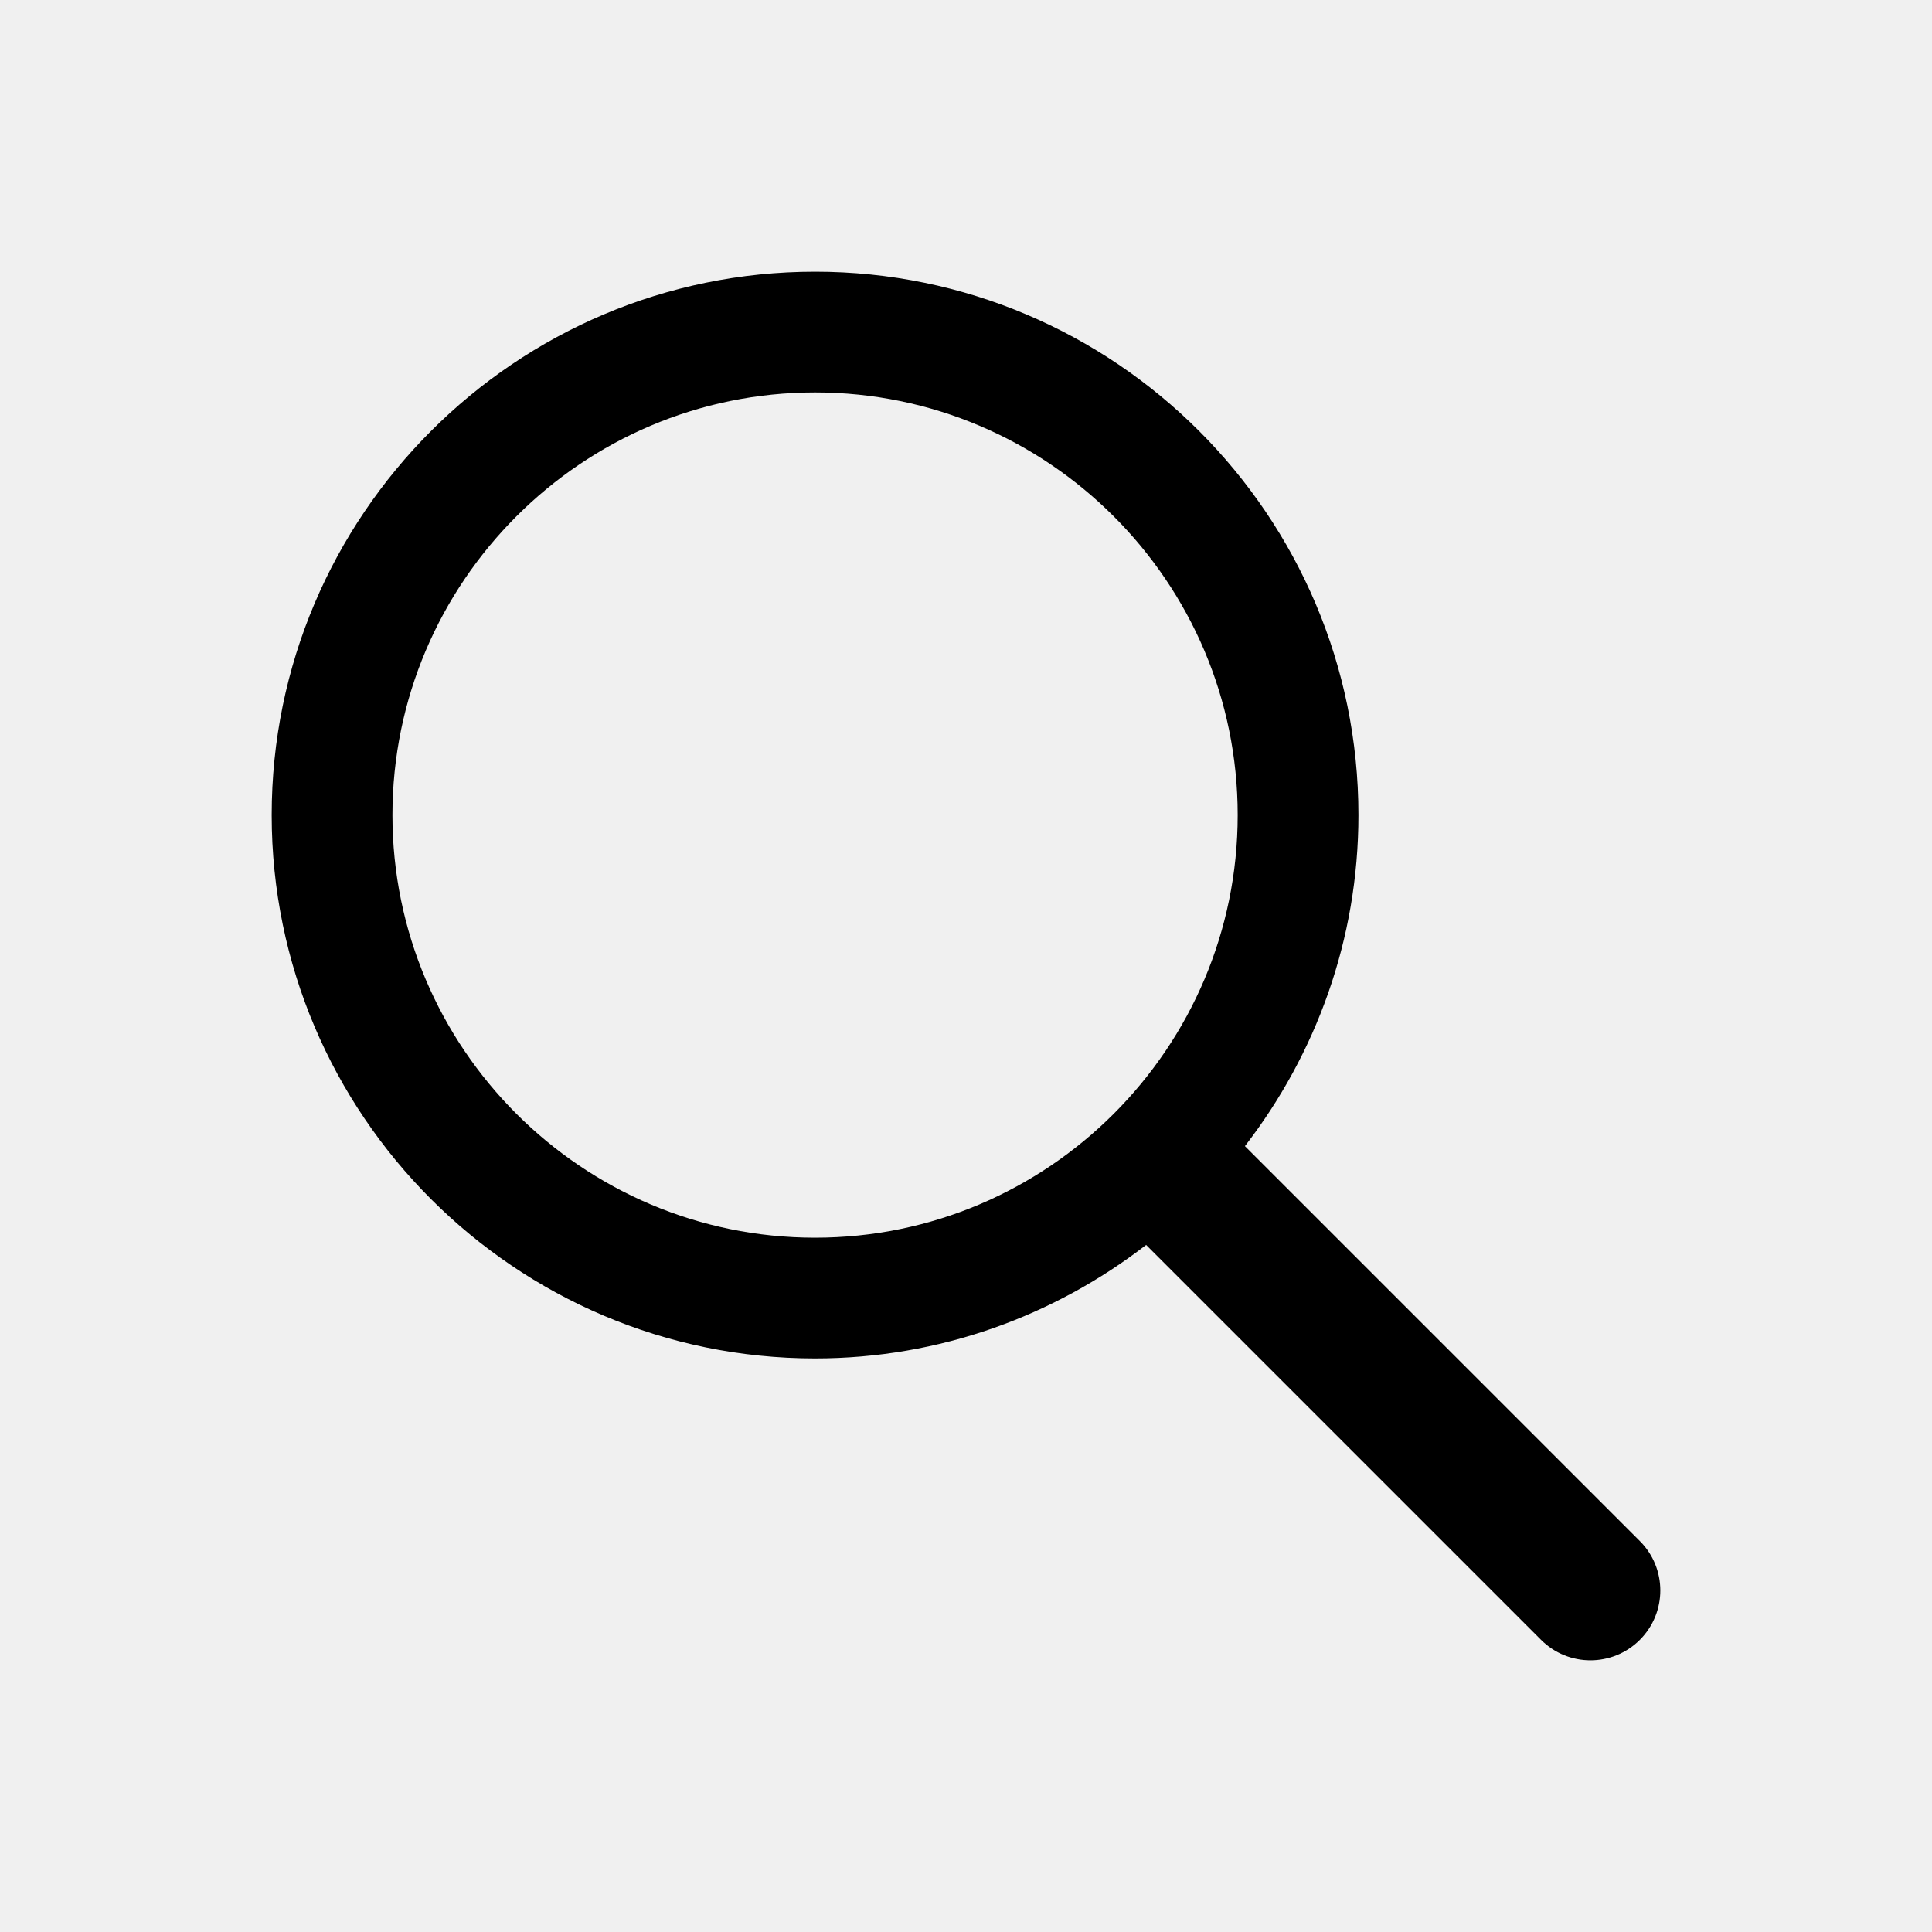
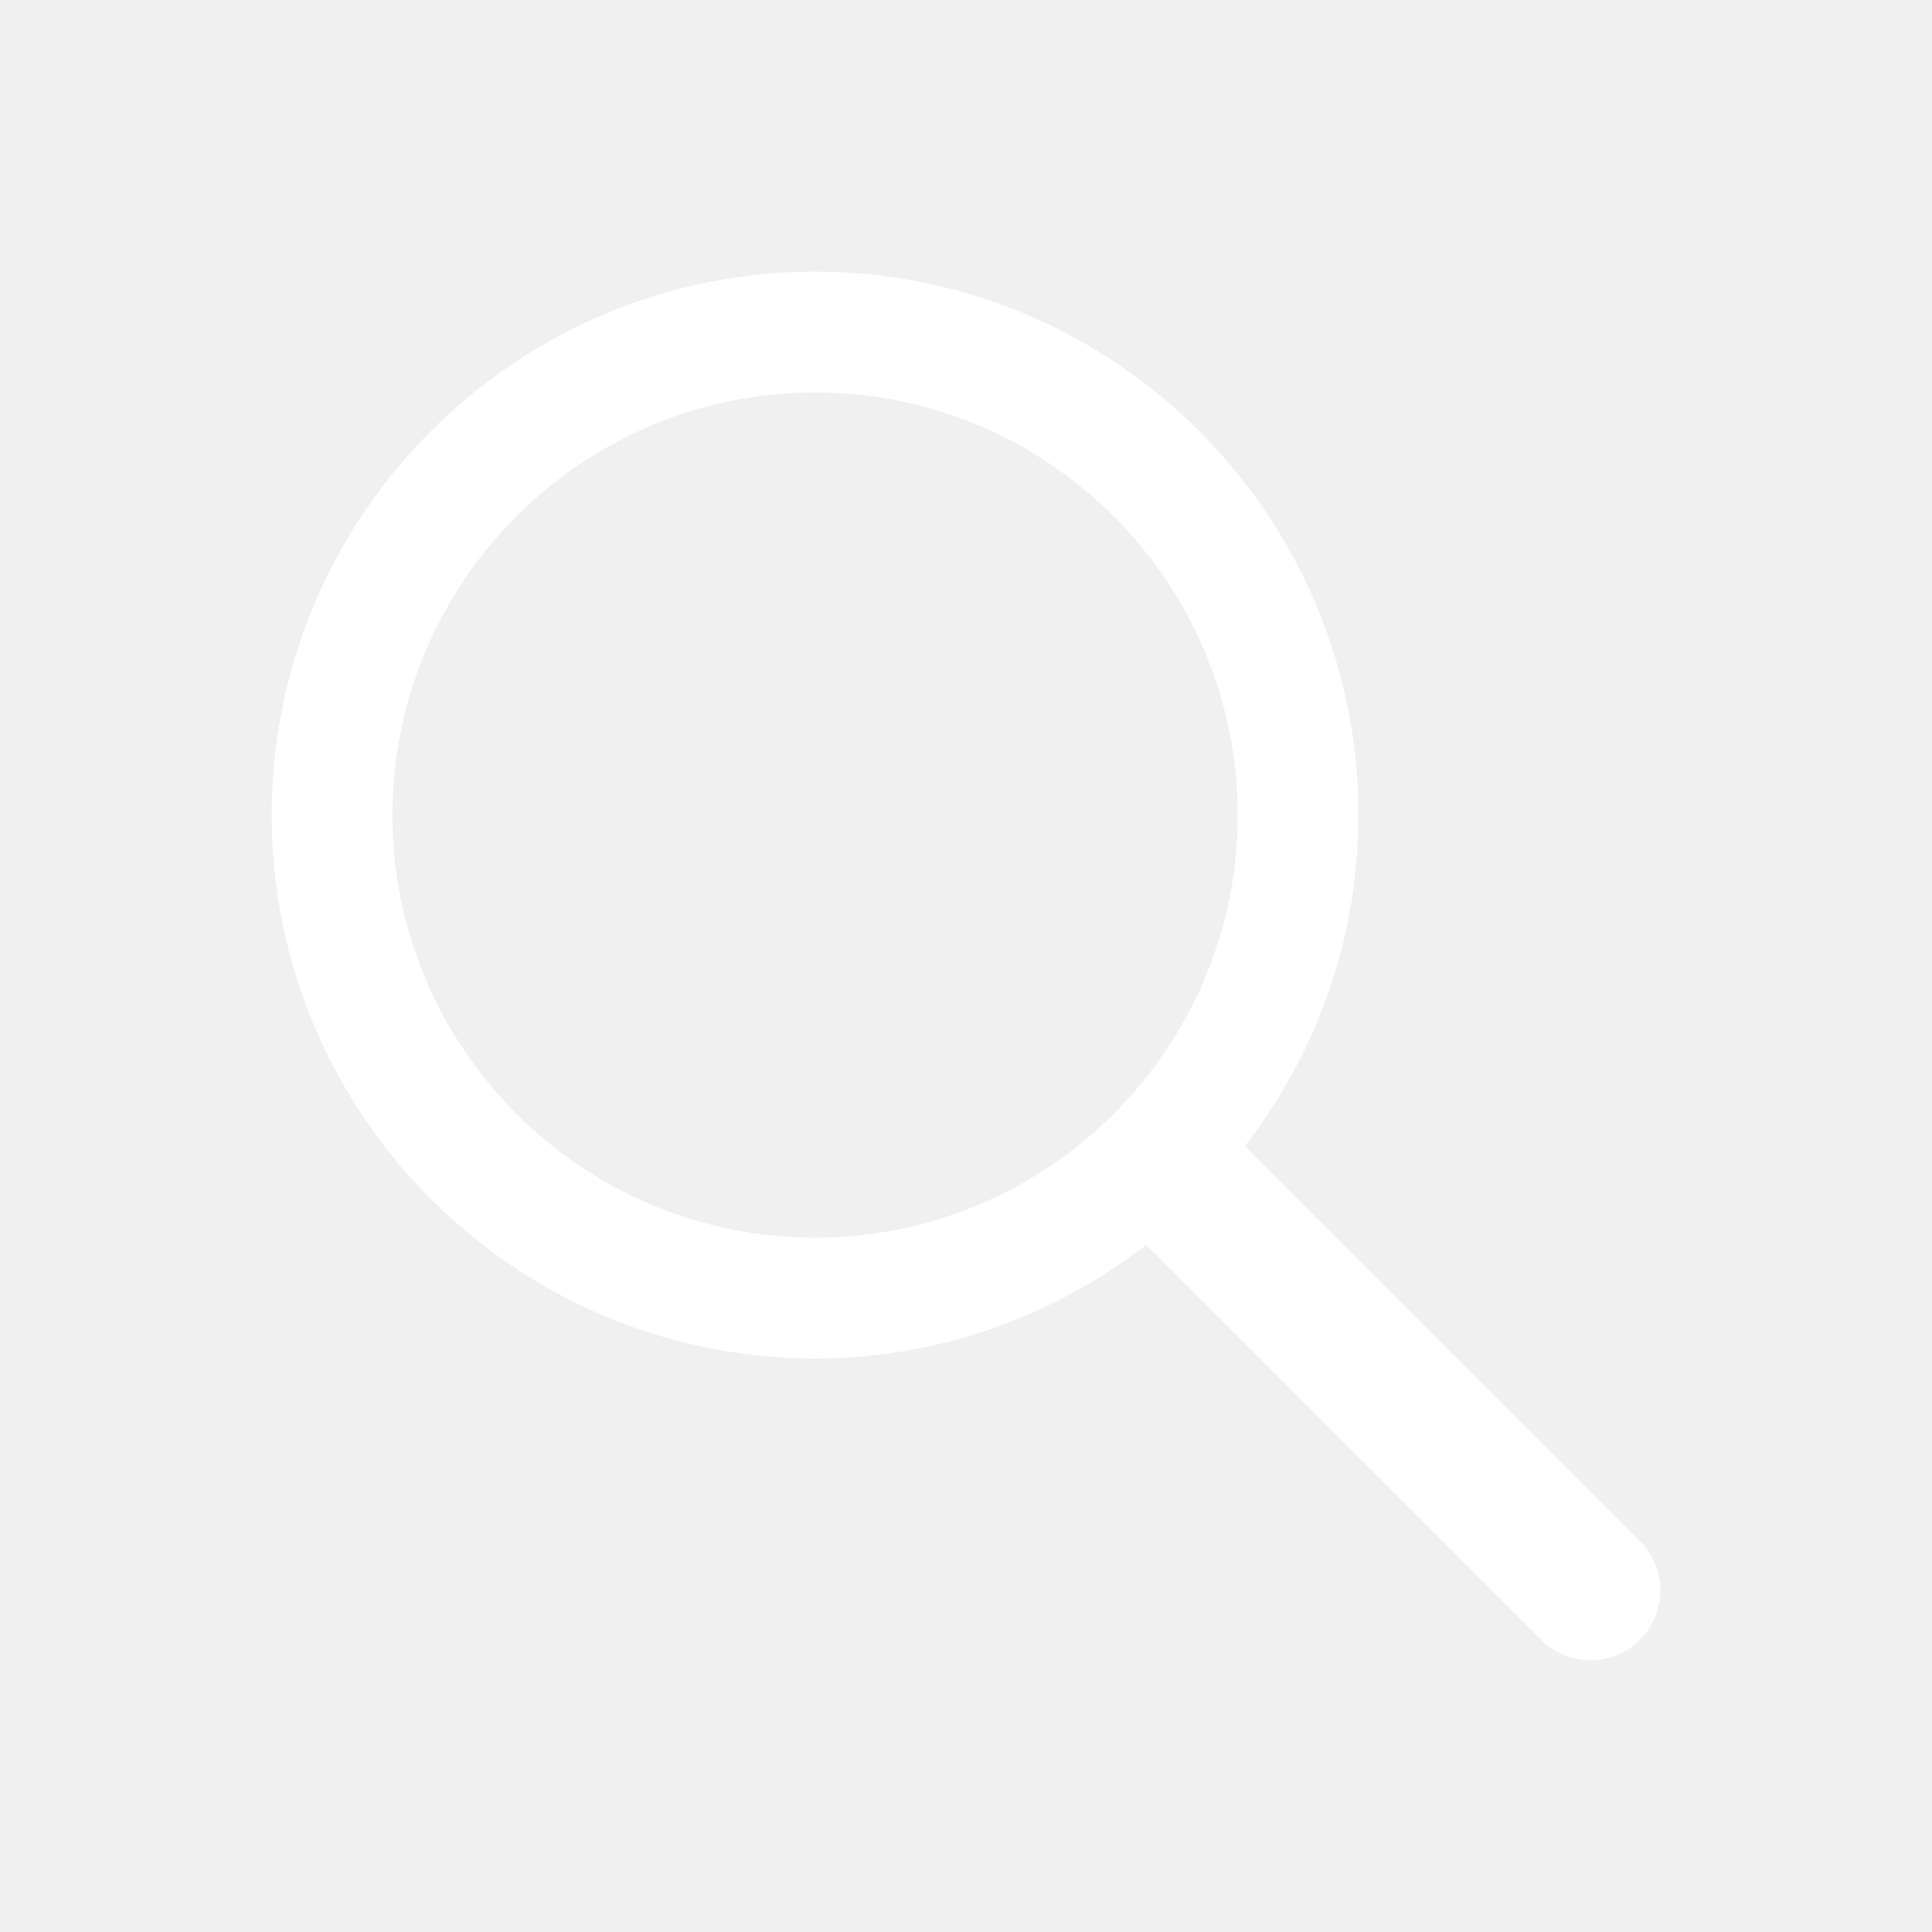
<svg xmlns="http://www.w3.org/2000/svg" viewBox="0 0 64 64" width="40px" height="40px">
-   <path fill="black" d="M 27 9 C 17.075 9 9 17.075 9 27 C 9 36.925 17.075 45 27 45 C 31.129 45 34.926 43.587 37.967 41.24 L 51.049 54.322 C 51.953 55.226 53.418 55.226 54.322 54.322 C 55.226 53.418 55.226 51.953 54.322 51.049 L 41.24 37.967 C 43.587 34.926 45 31.129 45 27 C 45 17.075 36.925 9 27 9 z M 27 13 C 34.719 13 41 19.281 41 27 C 41 34.719 34.719 41 27 41 C 19.281 41 13 34.719 13 27 C 13 19.281 19.281 13 27 13 z" />
+   <path fill="white" d="M 27 9 C 17.075 9 9 17.075 9 27 C 9 36.925 17.075 45 27 45 C 31.129 45 34.926 43.587 37.967 41.24 L 51.049 54.322 C 51.953 55.226 53.418 55.226 54.322 54.322 C 55.226 53.418 55.226 51.953 54.322 51.049 L 41.24 37.967 C 43.587 34.926 45 31.129 45 27 C 45 17.075 36.925 9 27 9 z M 27 13 C 34.719 13 41 19.281 41 27 C 41 34.719 34.719 41 27 41 C 19.281 41 13 34.719 13 27 C 13 19.281 19.281 13 27 13 z" />
</svg>
